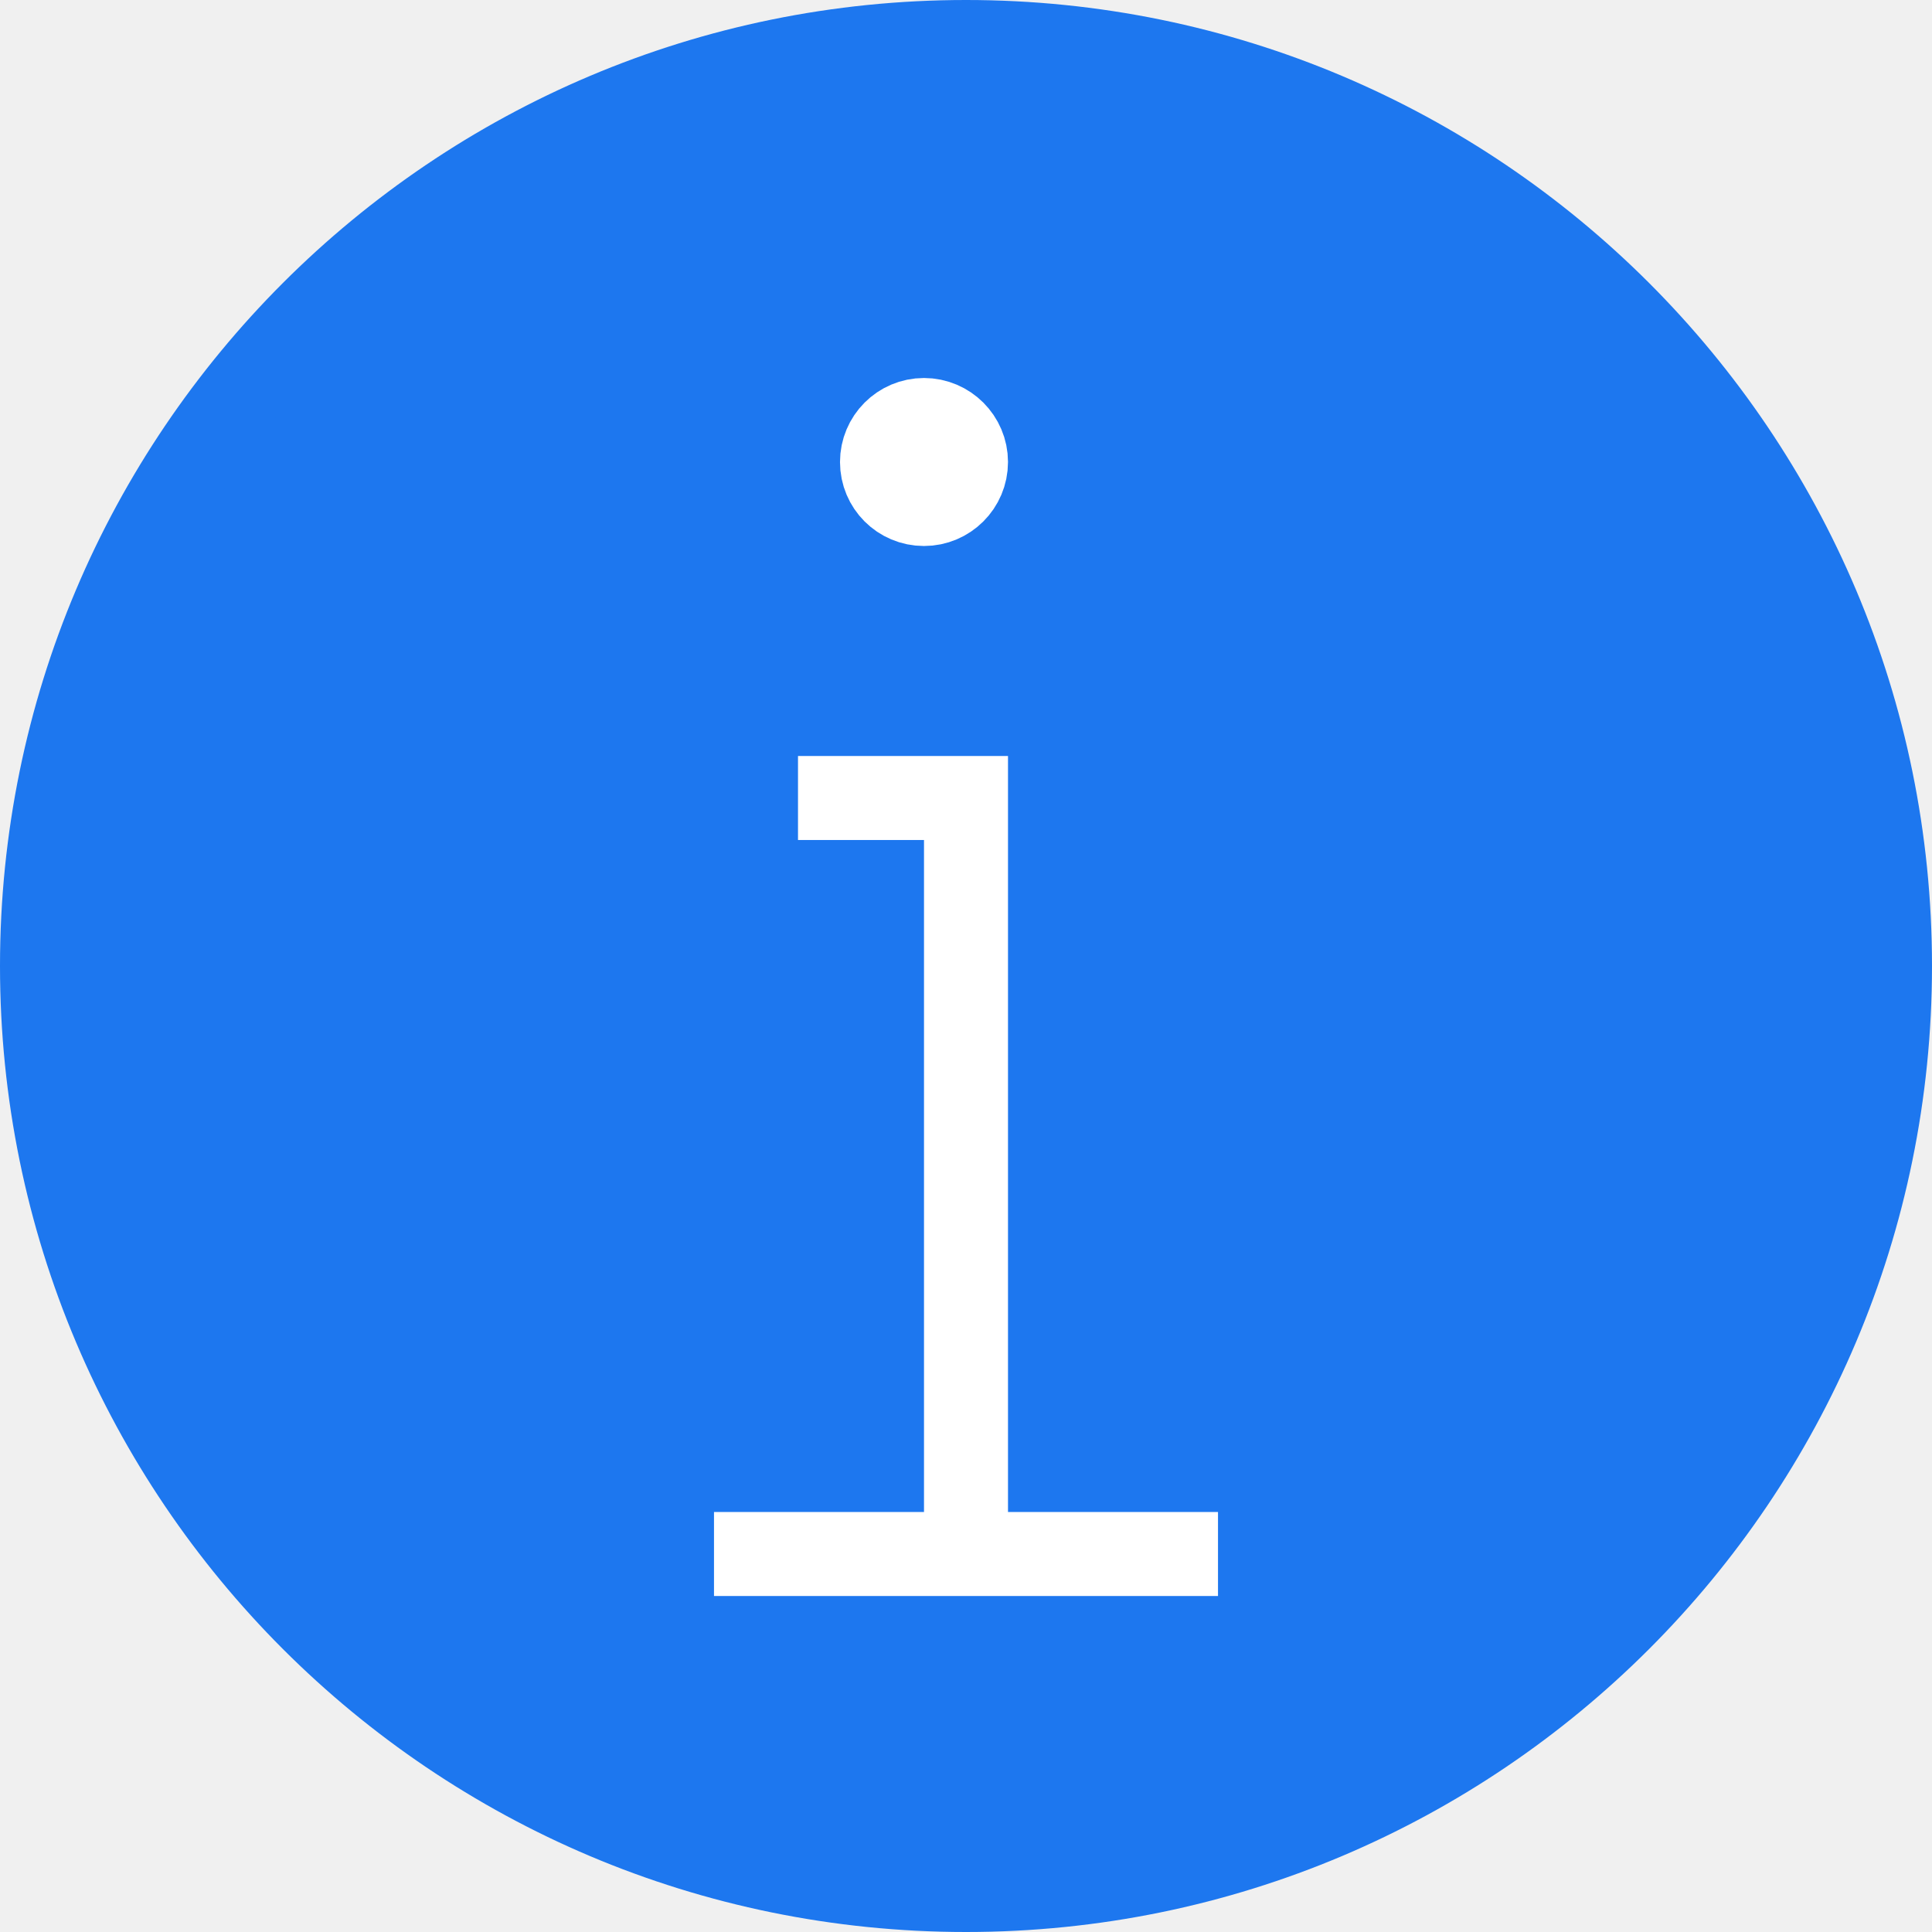
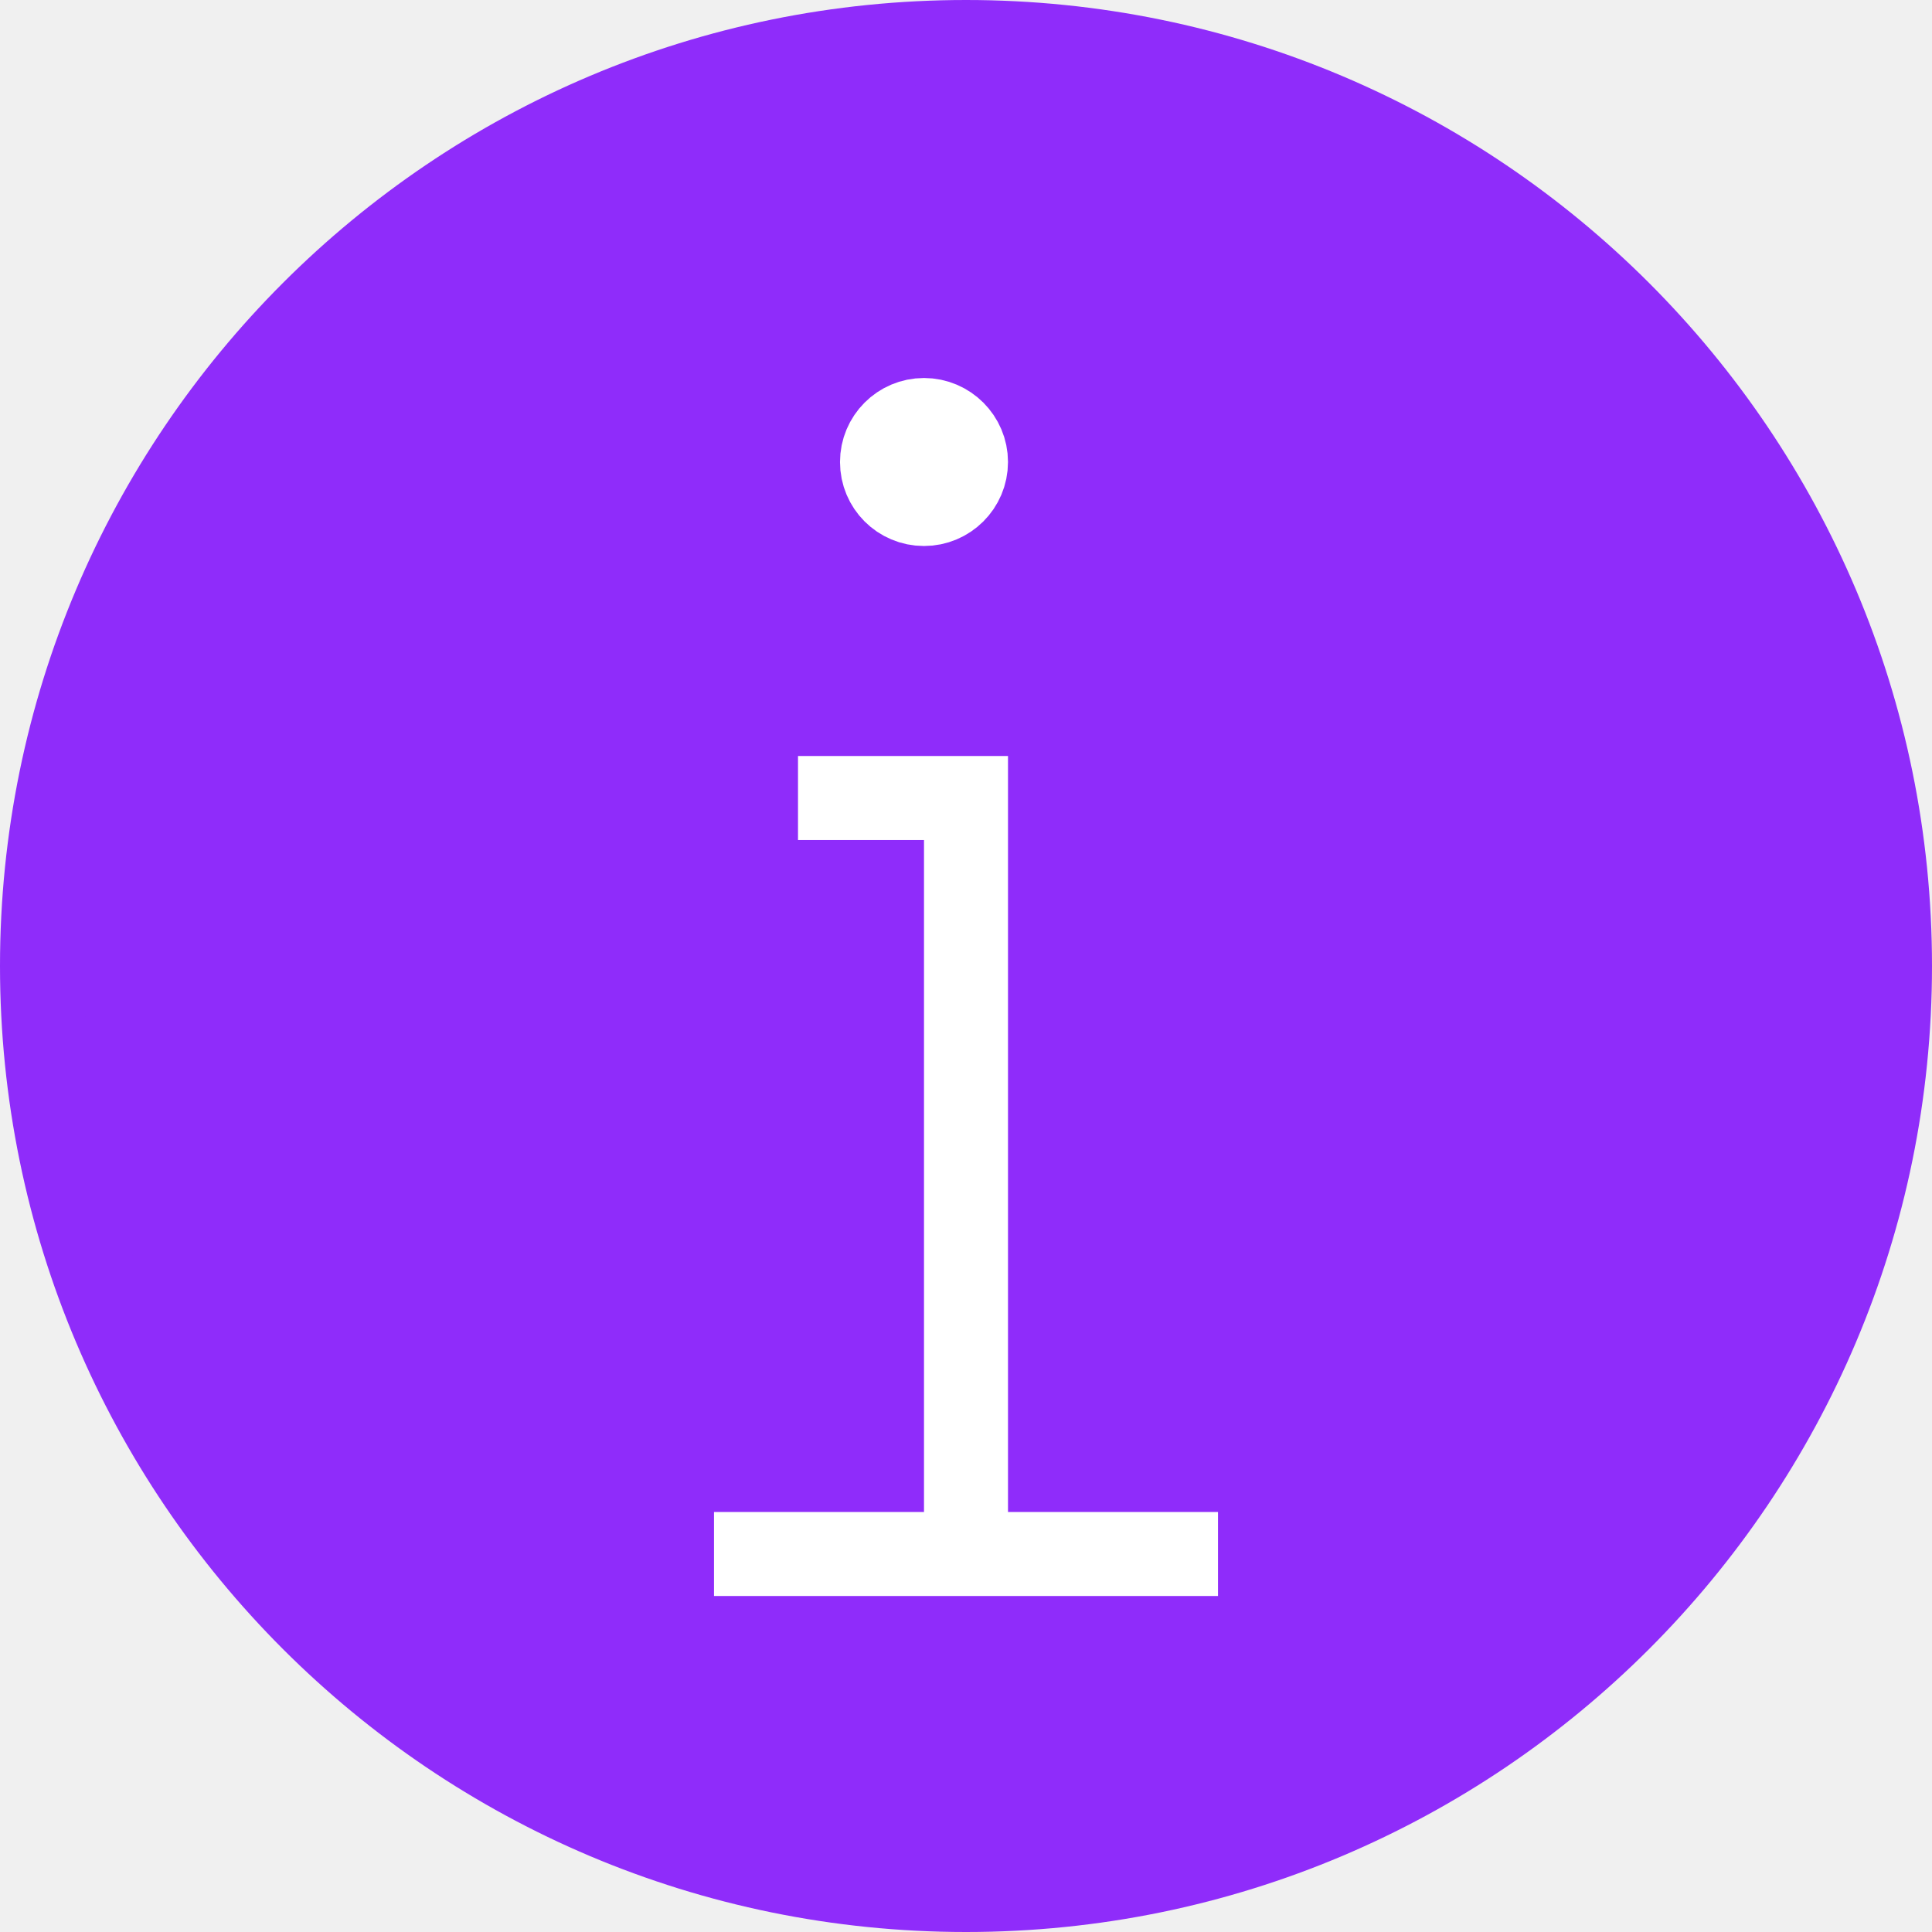
<svg xmlns="http://www.w3.org/2000/svg" width="23px" height="23px" viewBox="0 0 23 23" version="1.1">
  <defs />
-   <g id="Page-1" stroke="none" stroke-width="1" fill="#1d77ef" fill-rule="evenodd">
+   <g id="Page-1" stroke="none" stroke-width="1" fill="#8f2cfa" fill-rule="evenodd">
    <g id="info-circle-blue">
      <g id="Group">
-         <circle stroke="#1d77ef" id="Oval" cx="11.5" cy="11.5" r="11" />
+         <circle stroke="#8f2cfa" id="Oval" cx="11.5" cy="11.5" r="11" />
        <path stroke="#fff" d="M8.5,18.5 L14.5,18.5 M9.5,9.5 L11.5,9.5 L11.5,18" id="Shape" />
        <path stroke="#fff" d="M11,5 C10.723,5 10.5,5.225 10.5,5.5 C10.5,5.777 10.723,6 11,6 C11.275,6 11.5,5.777 11.5,5.5 C11.5,5.225 11.275,5 11,5 L11,5 Z" id="Shape" />
      </g>
    </g>
  </g>
</svg>
